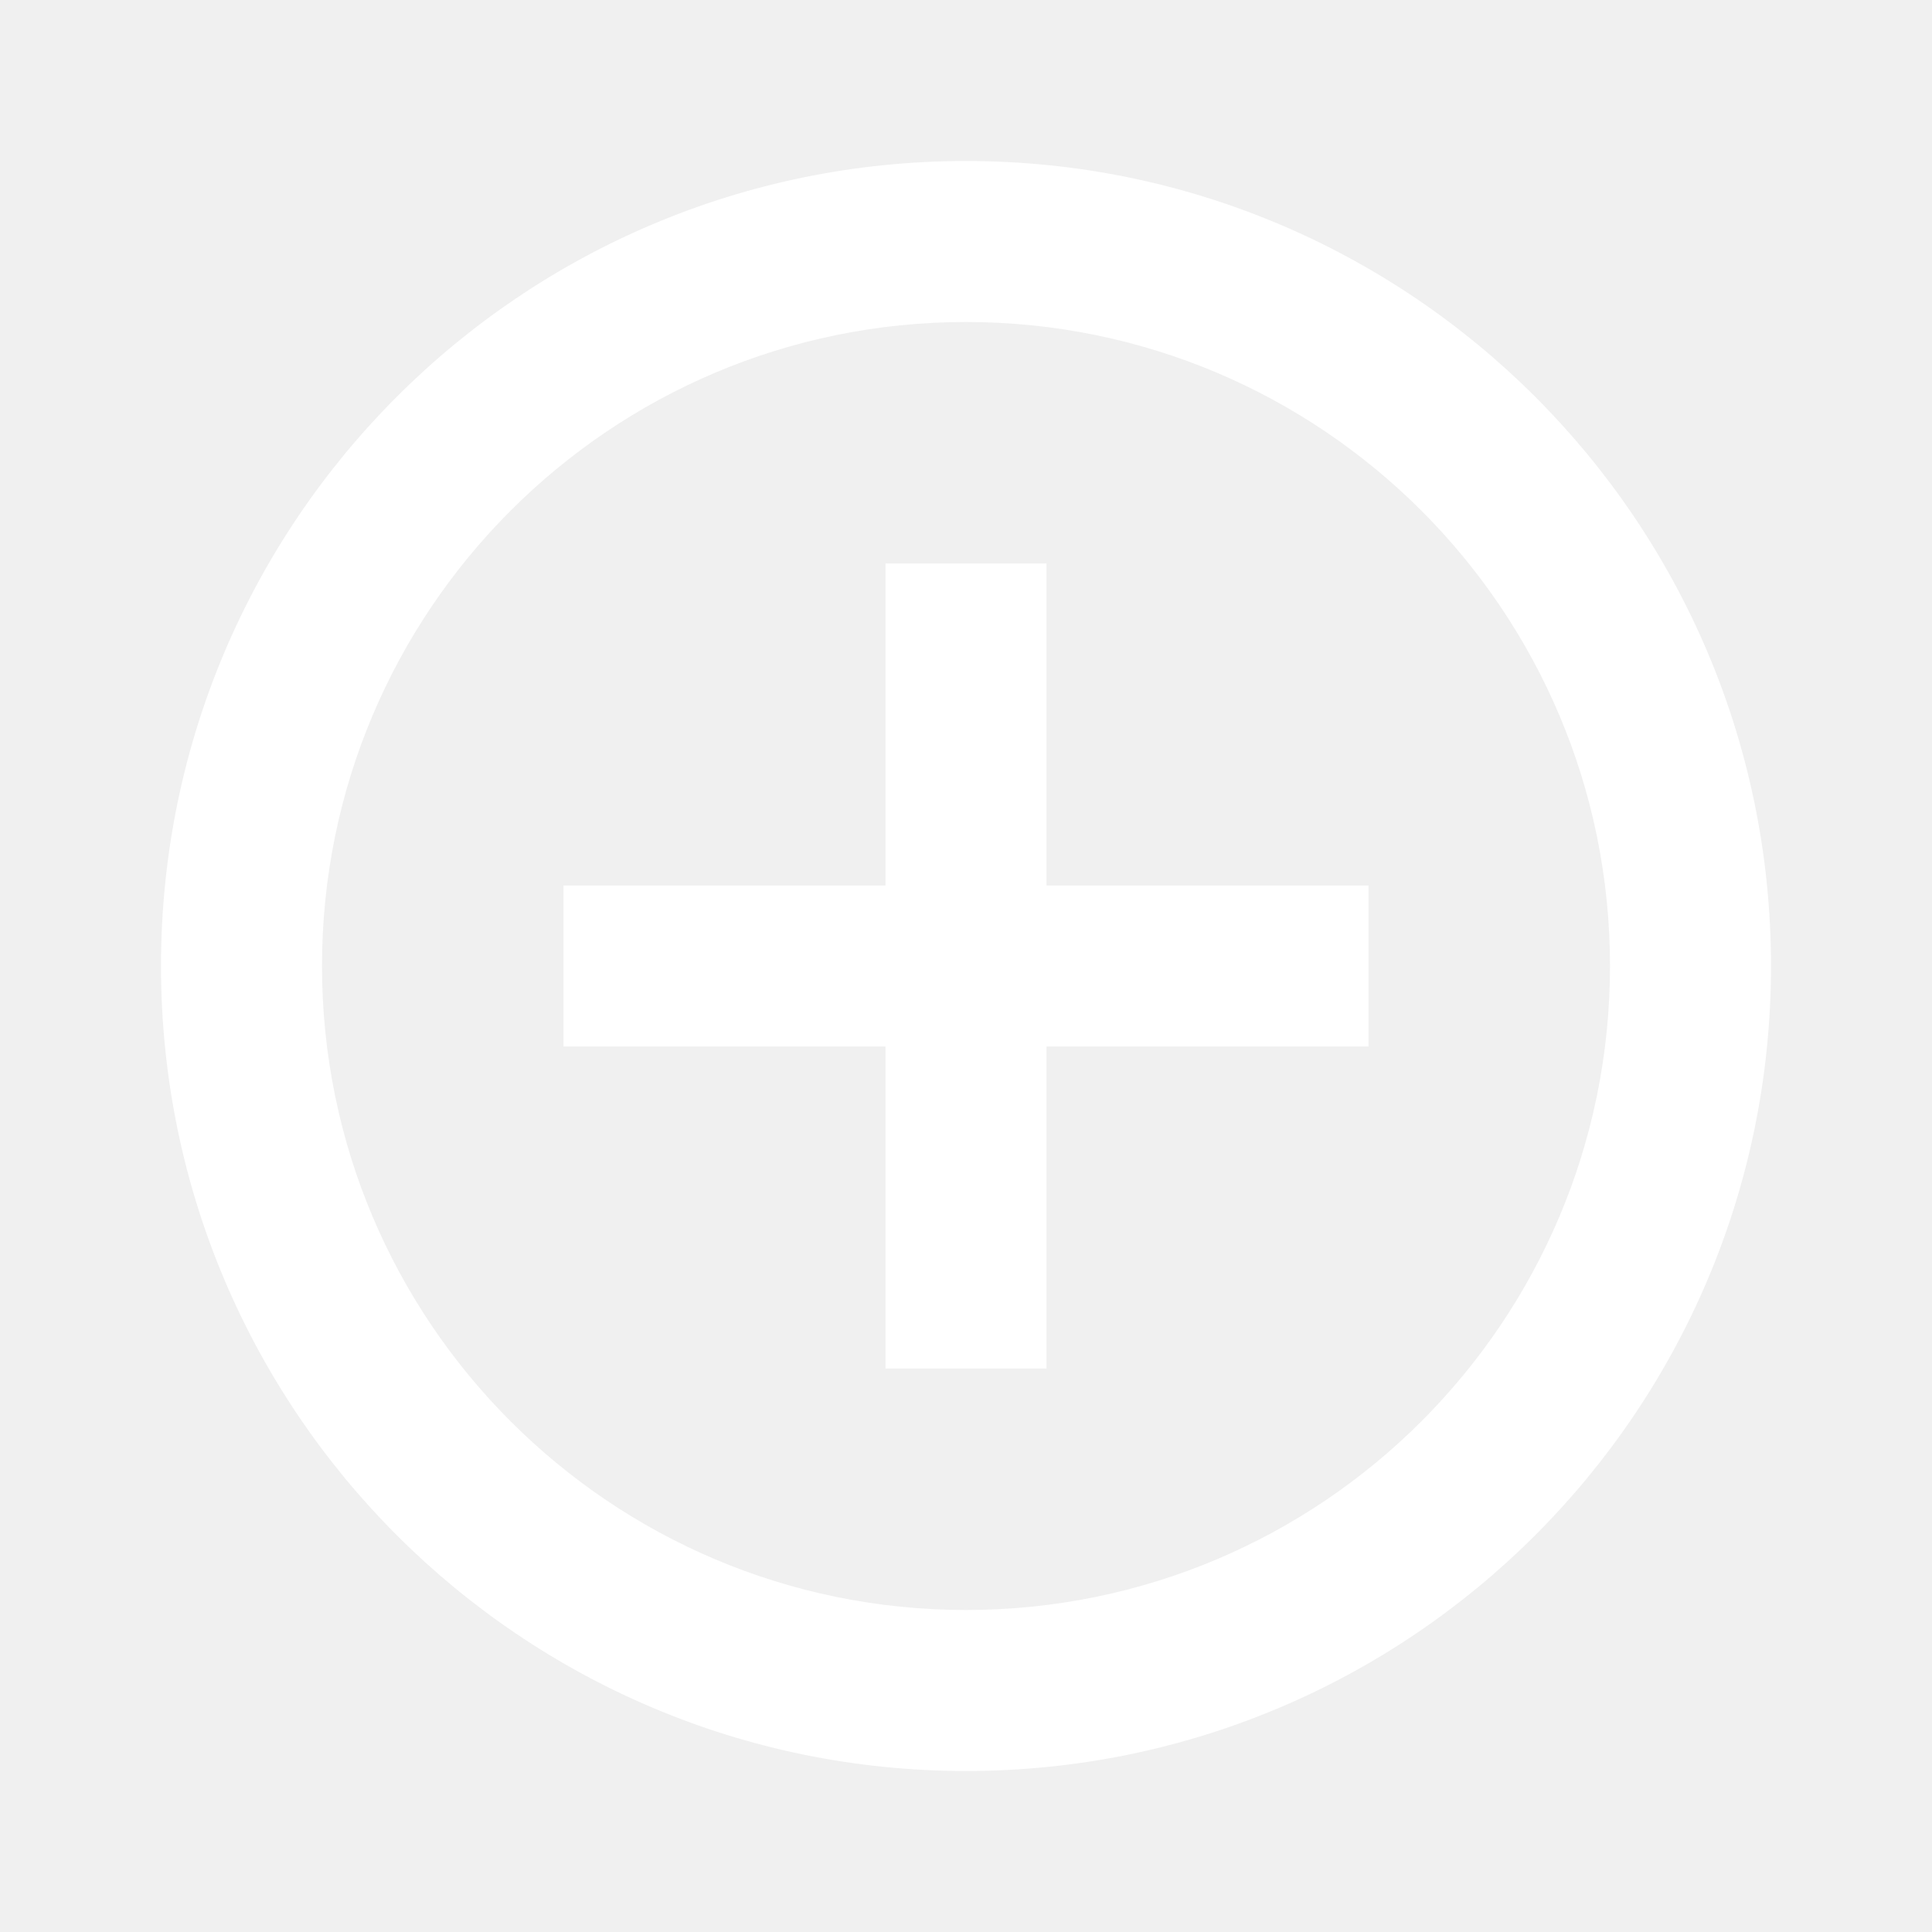
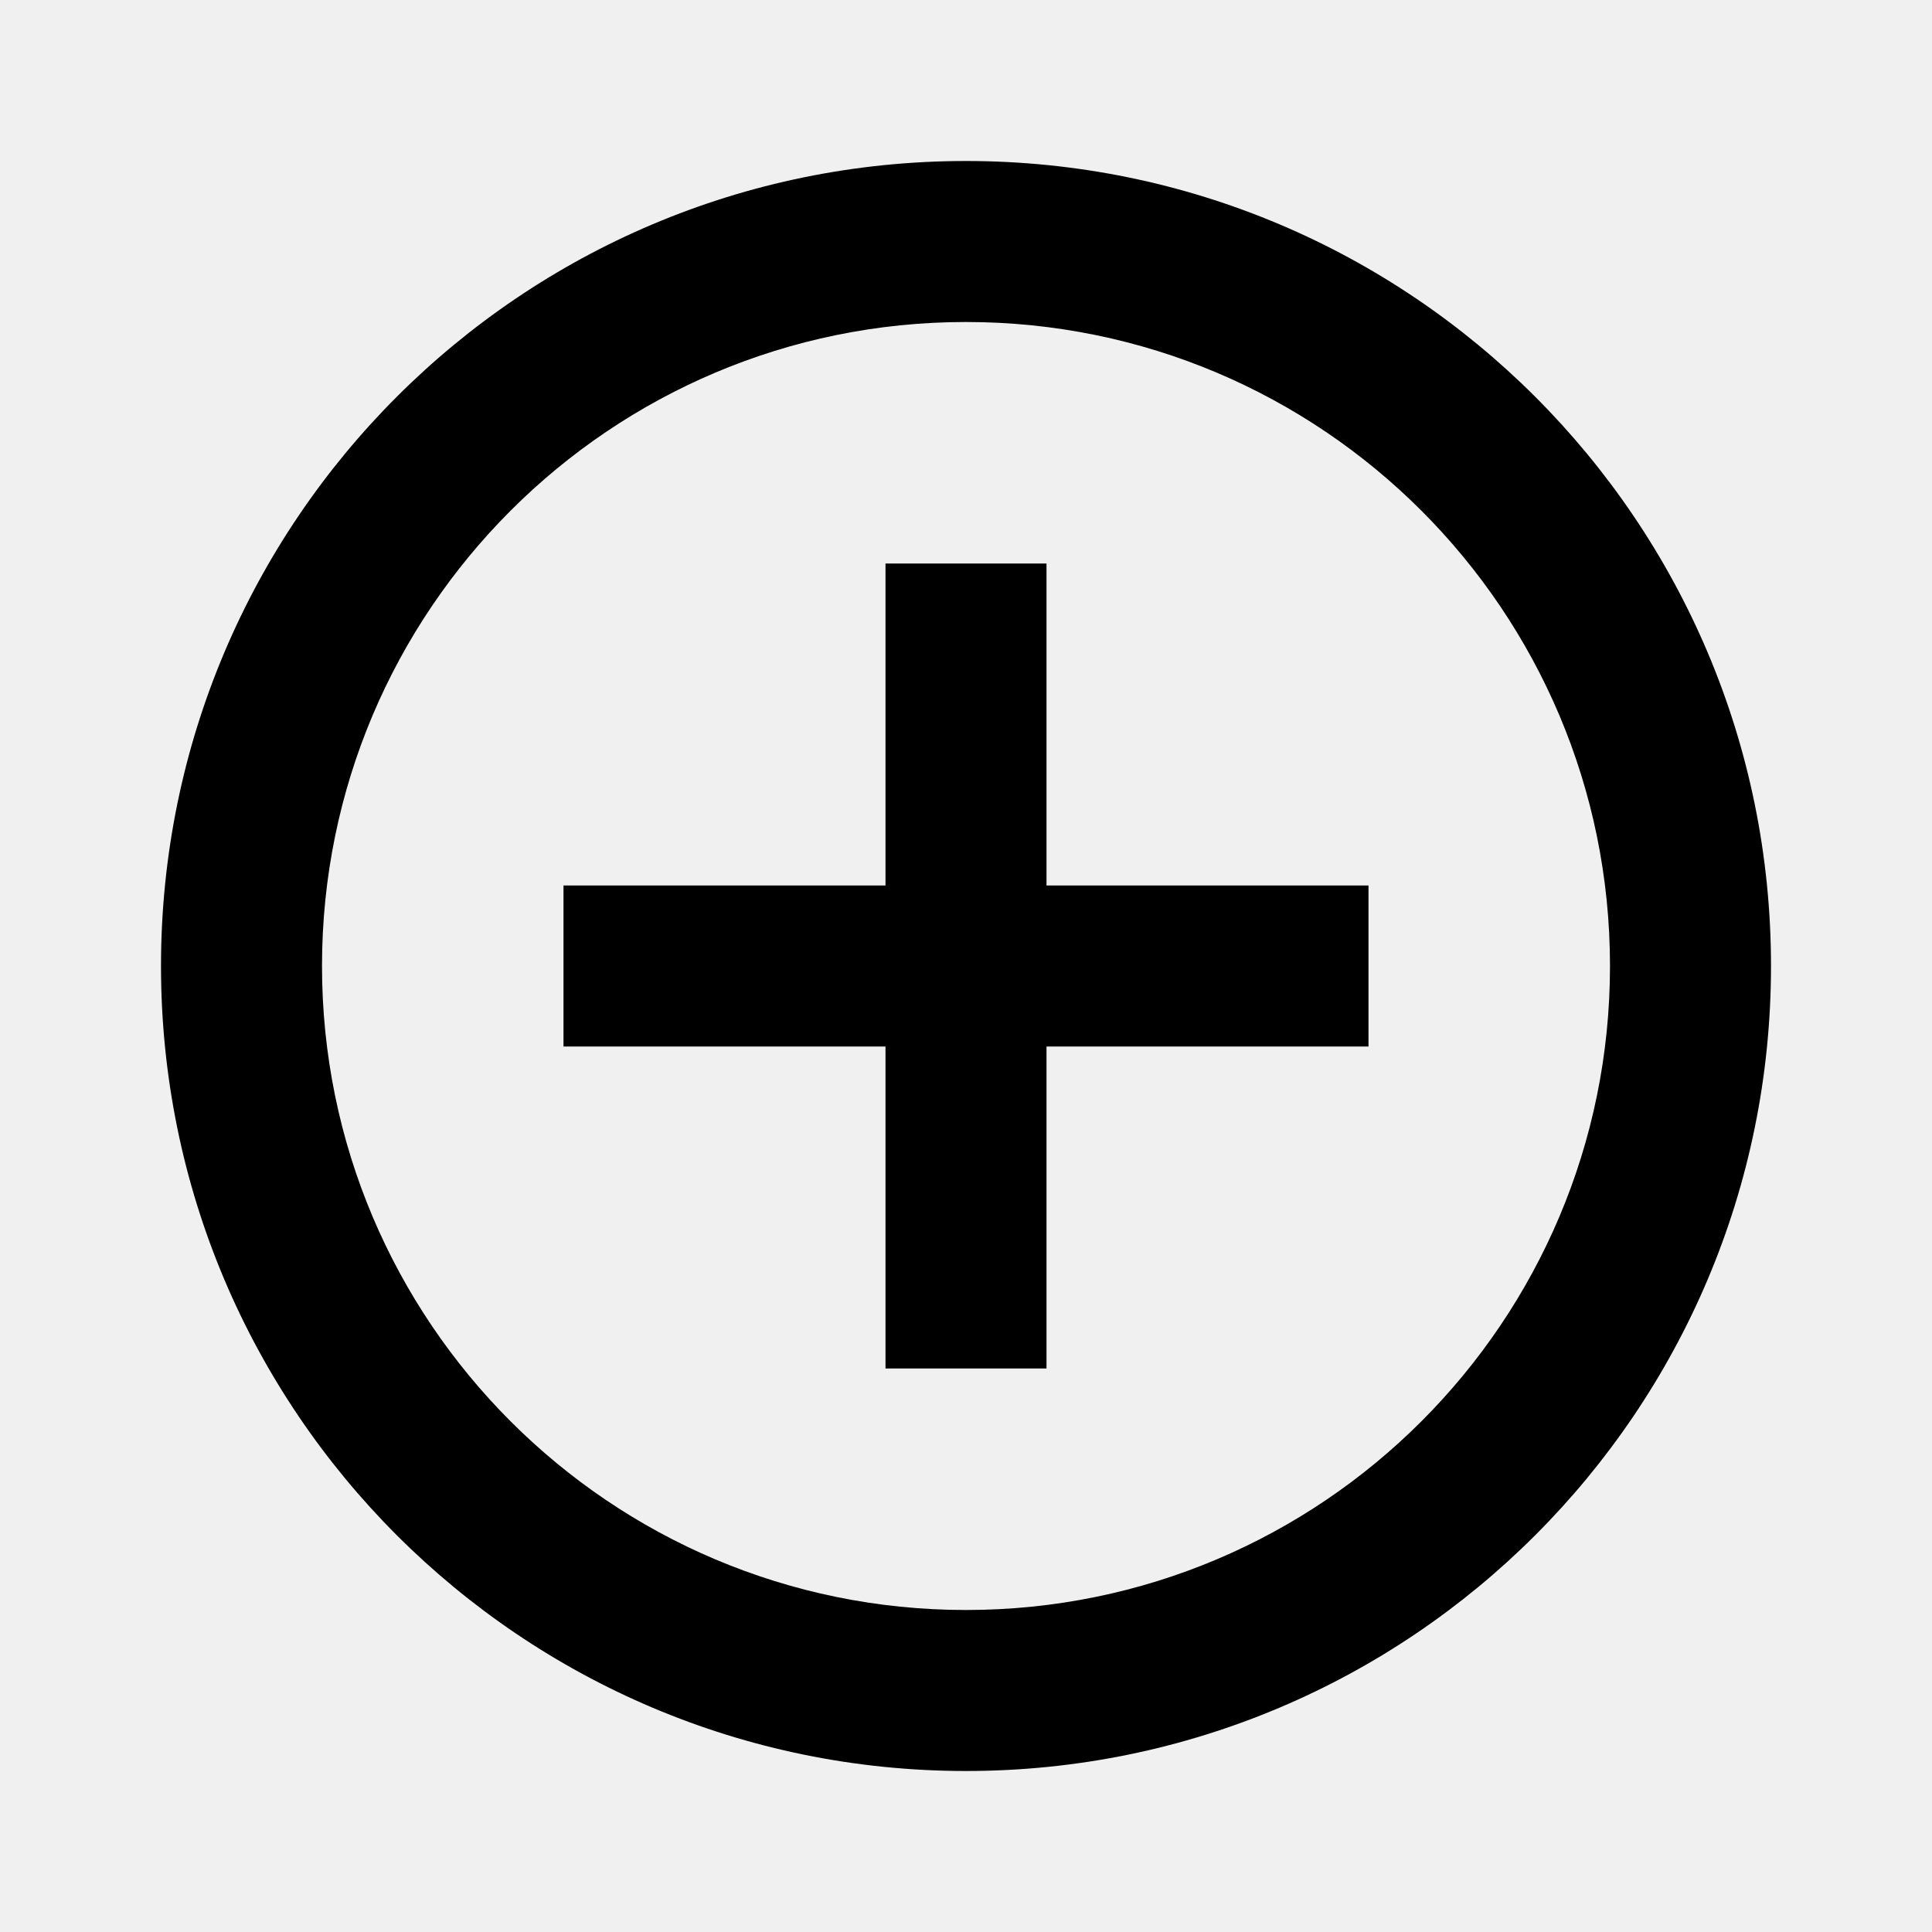
<svg xmlns="http://www.w3.org/2000/svg" width="24px" height="24px" viewBox="0 0 24 24" version="1.1">
  <g id="UI/Arrows-and-operators/plus-circle" stroke="none" stroke-width="1" fill="none" fill-rule="evenodd">
    <rect id="Bounding-box" x="0" y="0" width="24" height="24" />
-     <path d="M12,2 C17.523,2 22,6.477 22,12 C22,17.523 17.523,22 12,22 C6.477,22 2,17.523 2,12 C2,6.477 6.477,2 12,2 Z M12,4 C7.582,4 4,7.582 4,12 C4,16.418 7.582,20 12,20 C16.418,20 20,16.418 20,12 C20,7.582 16.418,4 12,4 Z M13,7 L13,11 L17,11 L17,13 L13,13 L13,17 L11,17 L11,13 L7,13 L7,11 L11,11 L11,7 L13,7 Z" id="Color" fill="#ffffff" />
+     <path d="M12,2 C17.523,2 22,6.477 22,12 C22,17.523 17.523,22 12,22 C6.477,22 2,17.523 2,12 C2,6.477 6.477,2 12,2 Z M12,4 C7.582,4 4,7.582 4,12 C4,16.418 7.582,20 12,20 C16.418,20 20,16.418 20,12 C20,7.582 16.418,4 12,4 Z M13,7 L13,11 L17,11 L17,13 L13,13 L13,17 L11,17 L11,13 L7,13 L7,11 L11,11 L11,7 L13,7 Z" id="Color" fill="black" />
  </g>
</svg>
